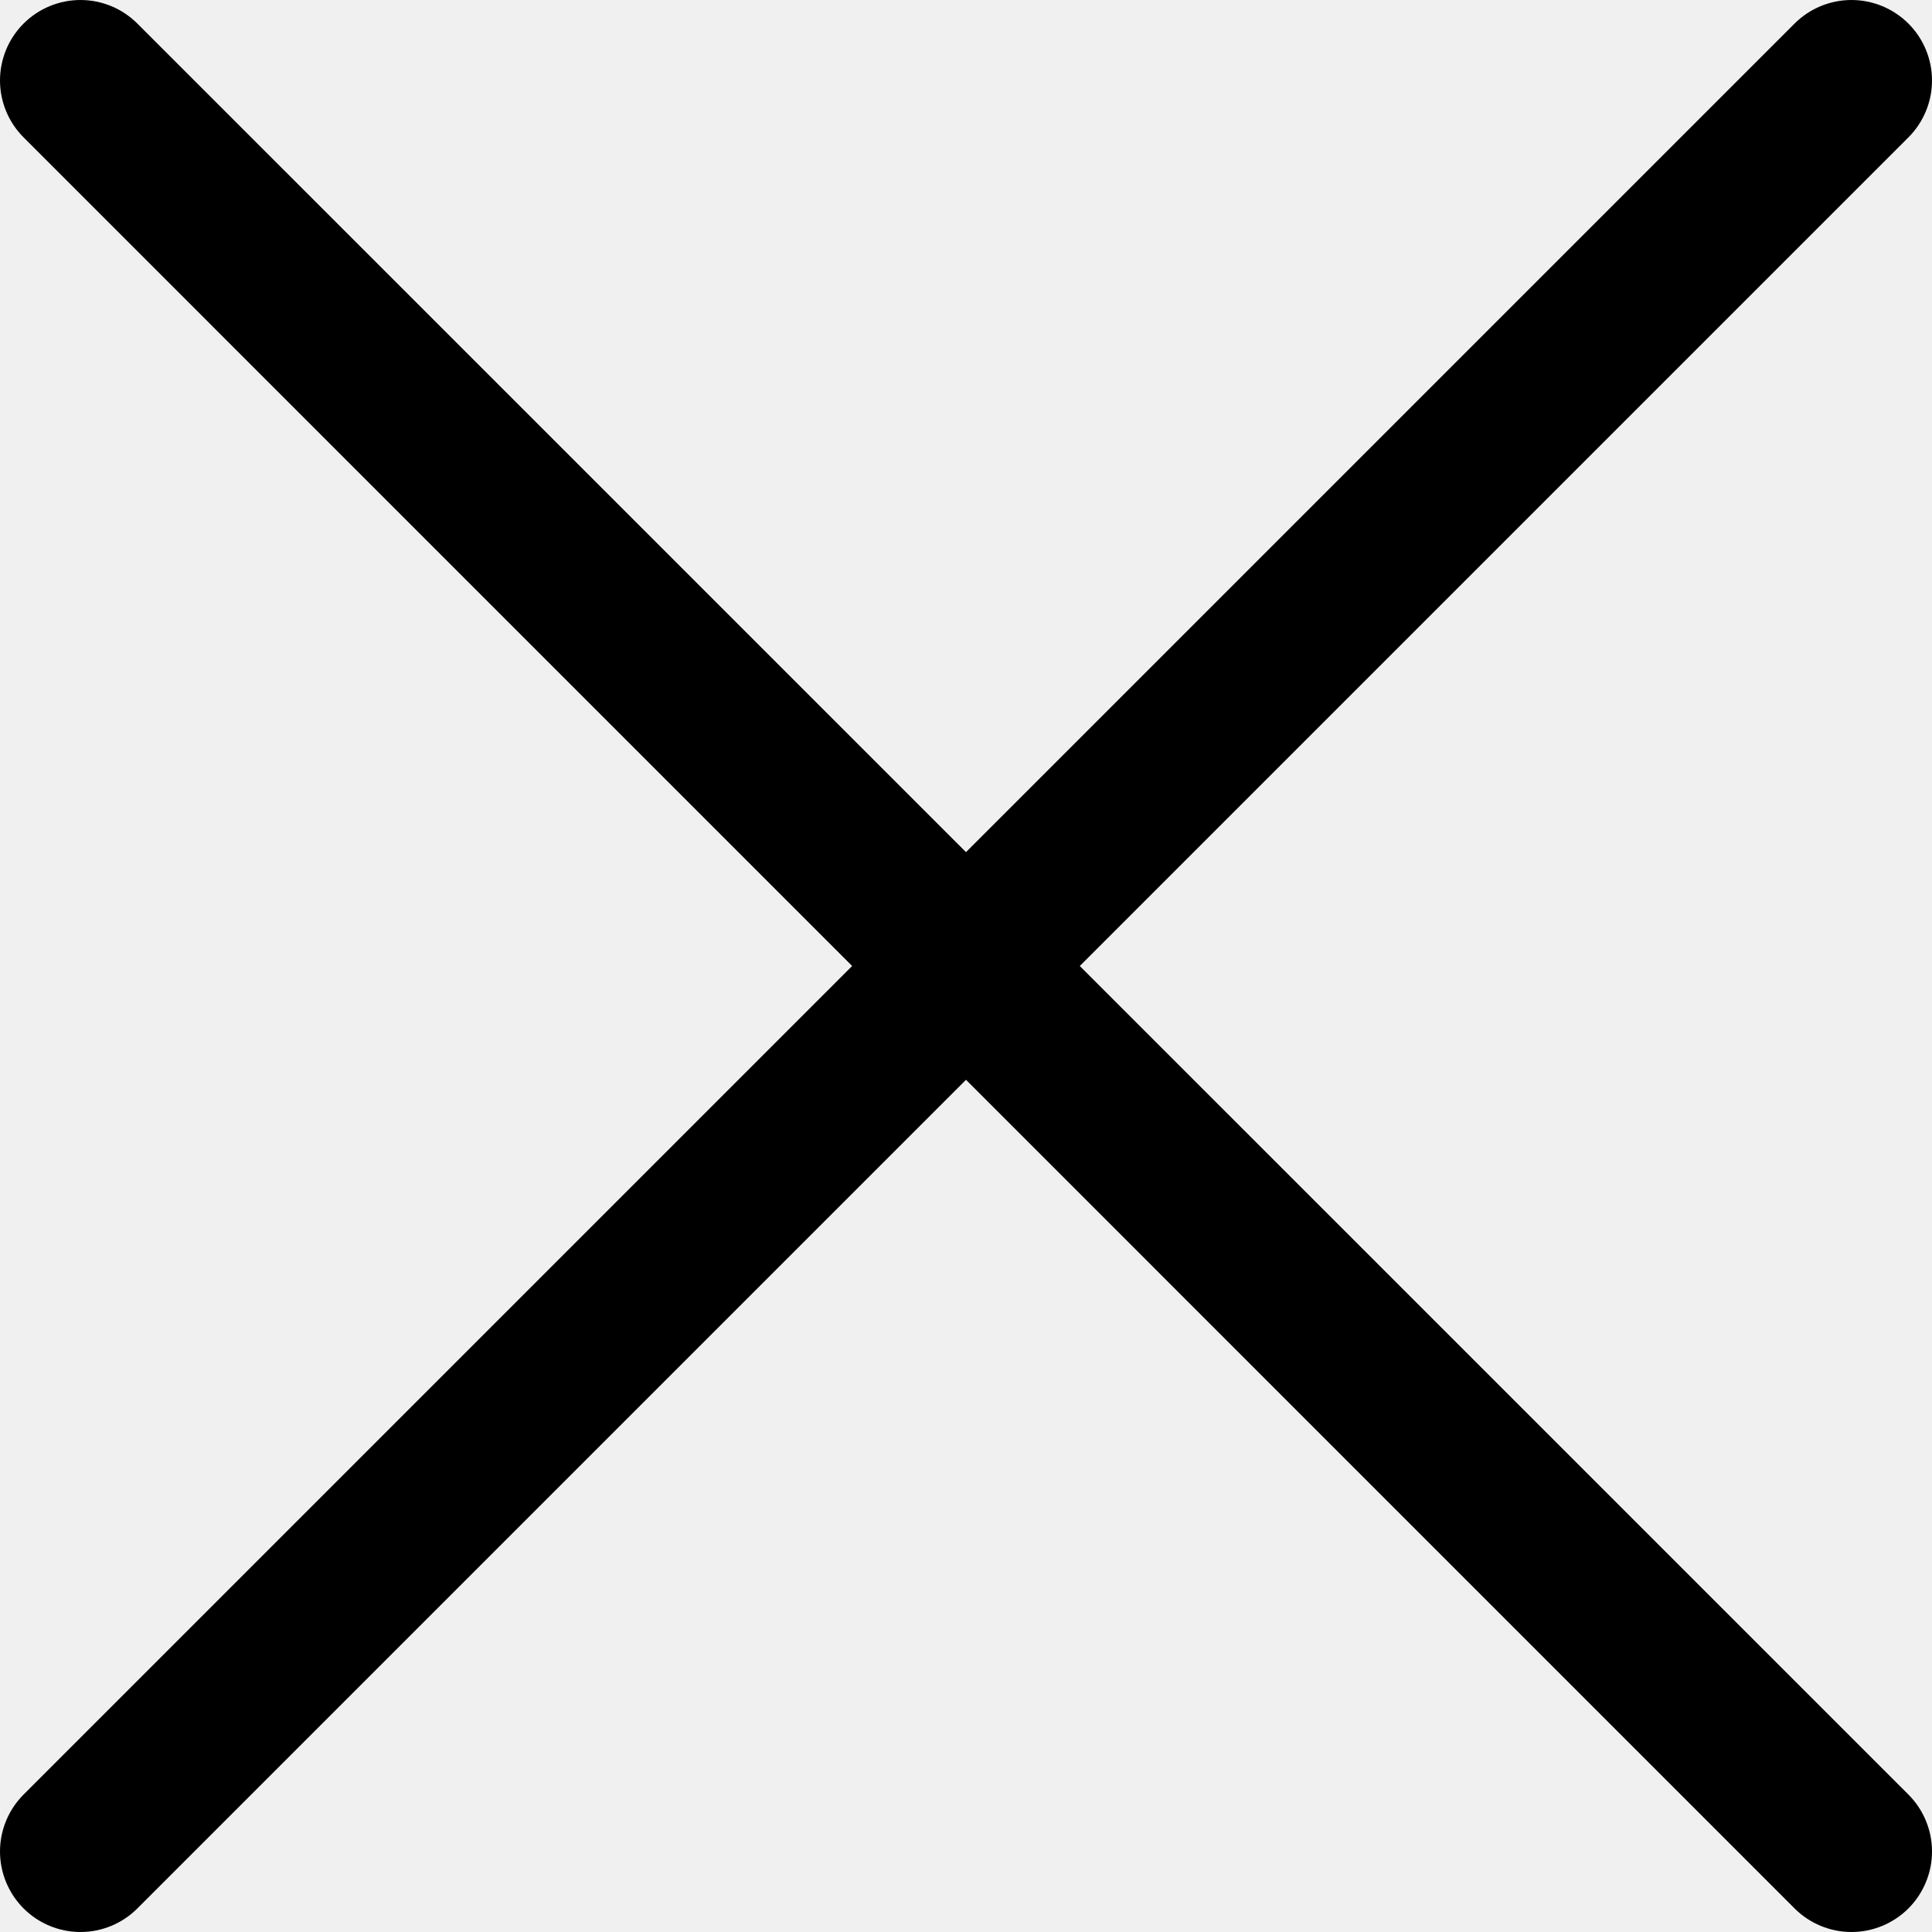
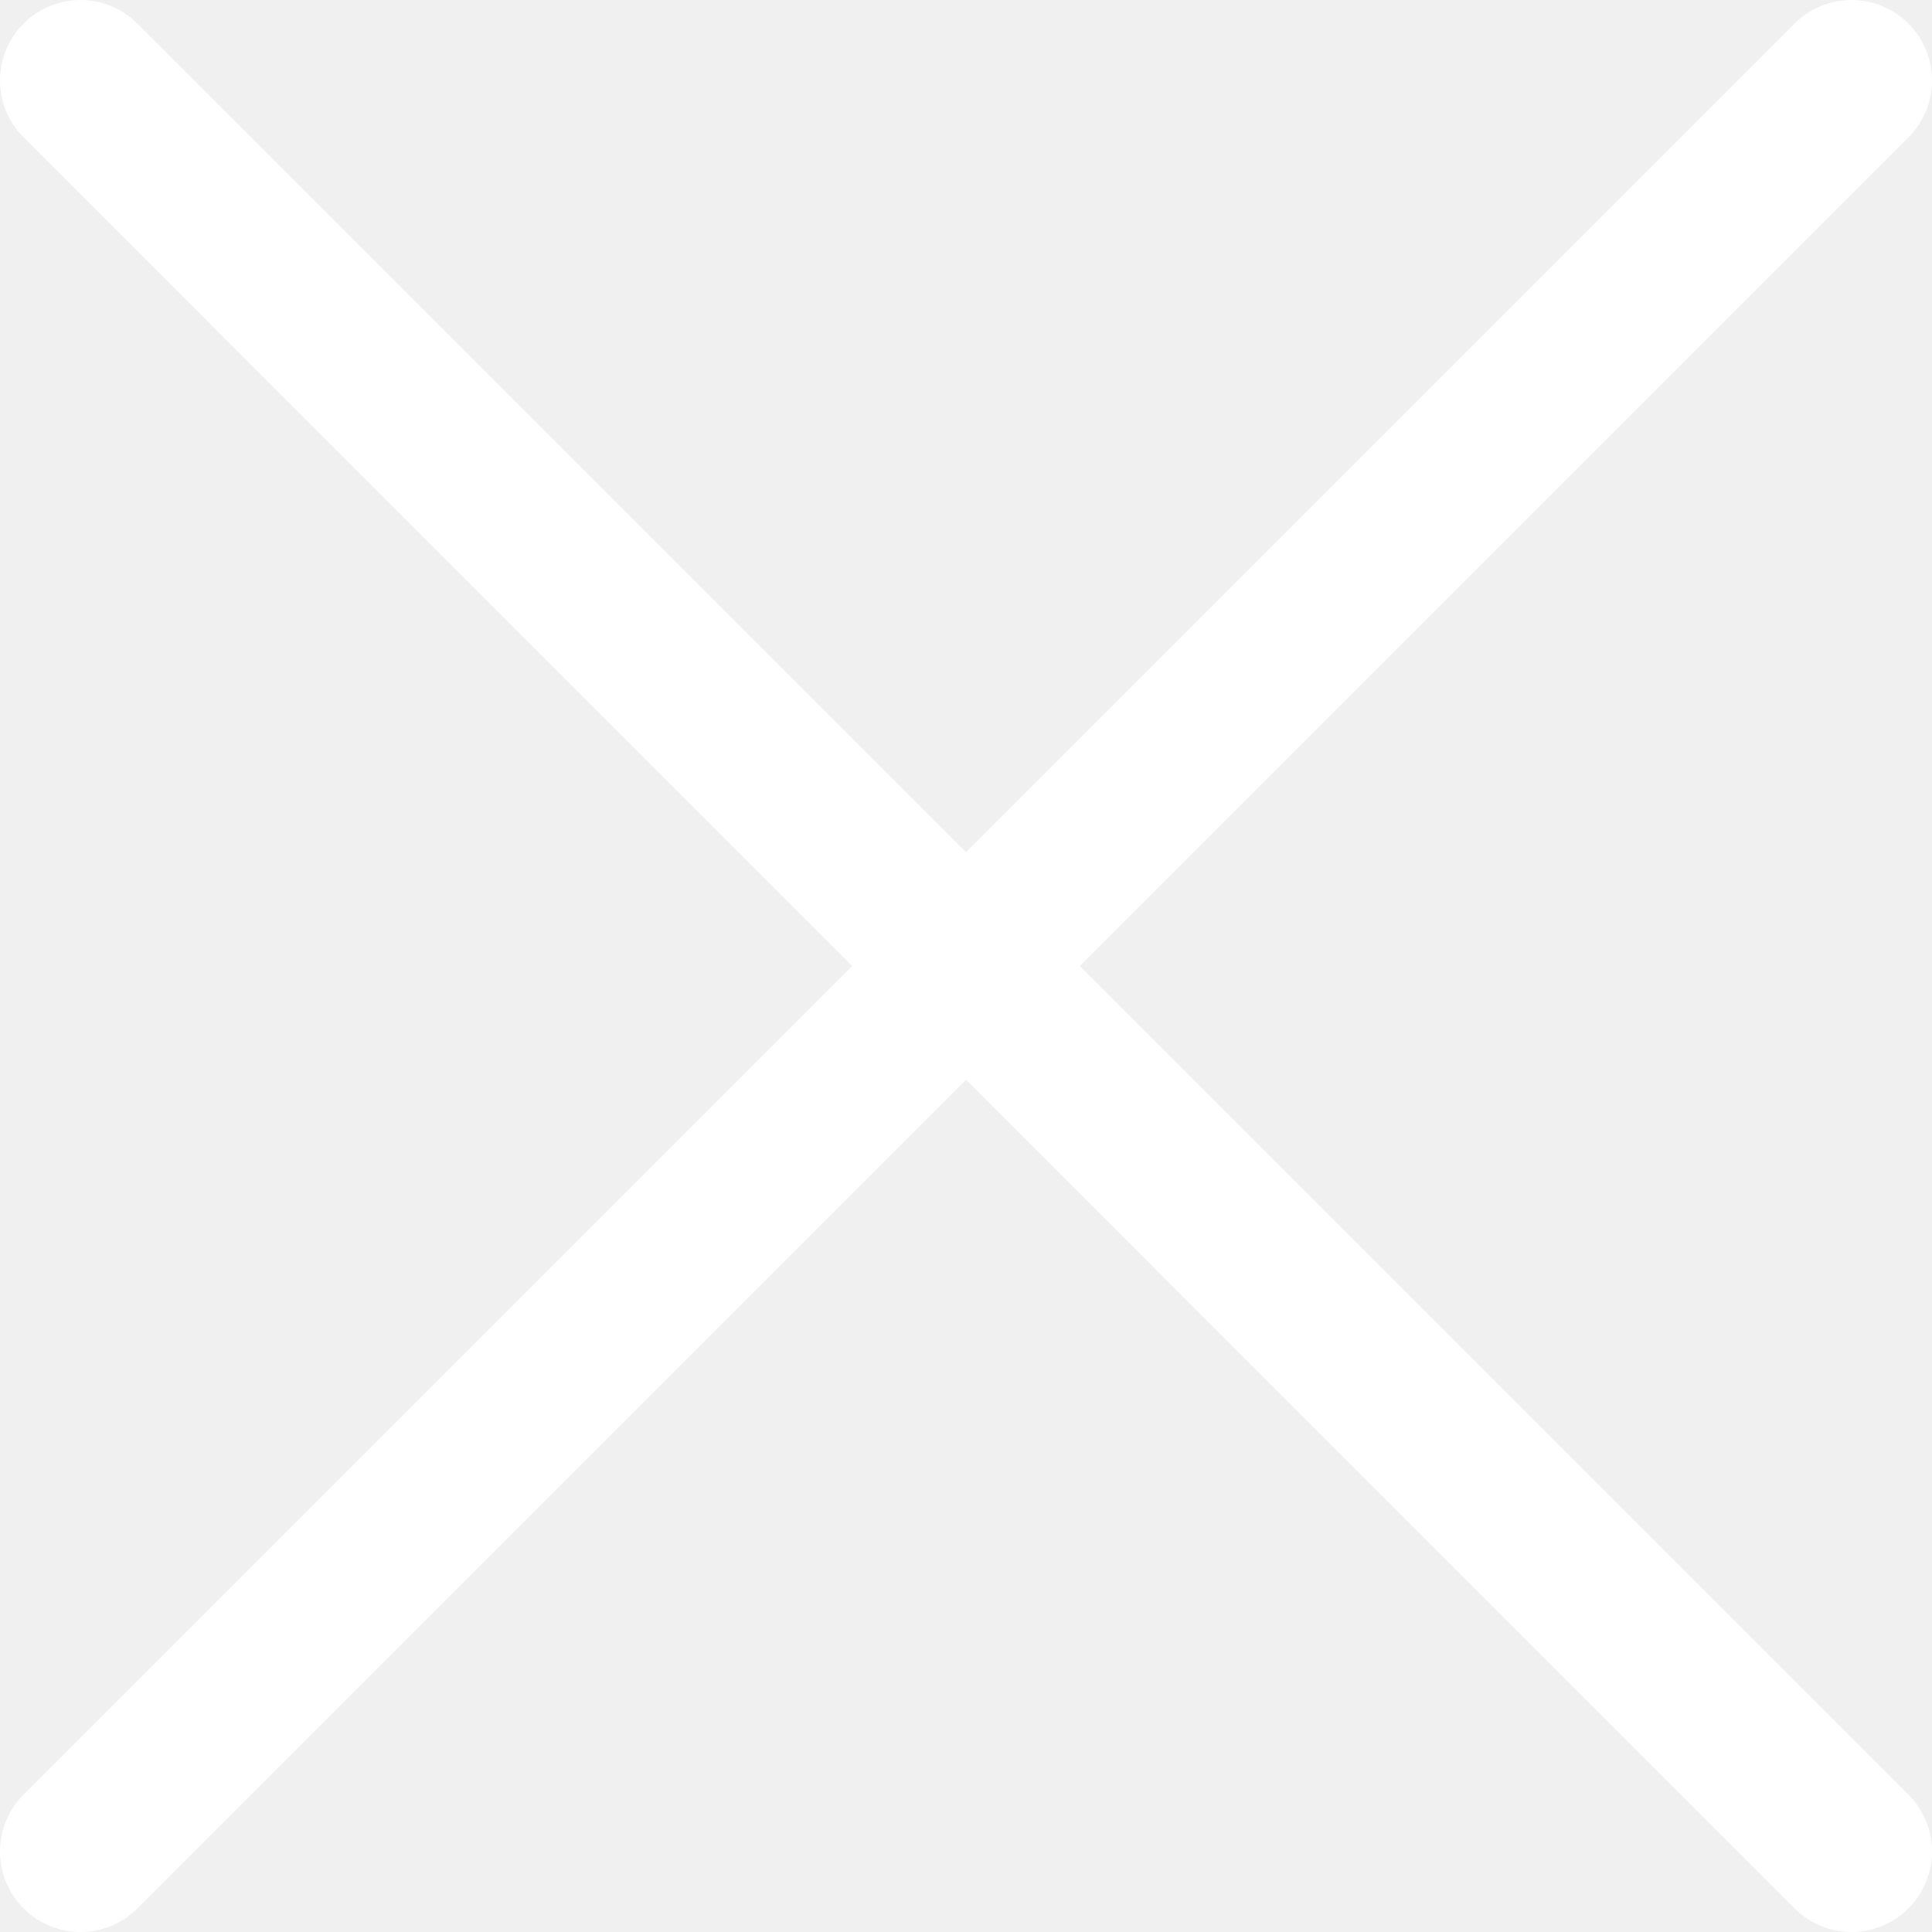
<svg xmlns="http://www.w3.org/2000/svg" width="30" height="30" viewBox="0 0 30 30" fill="none">
  <g clip-path="url(#clip0_1902_263)">
-     <path d="M29.634 0.366C29.399 0.132 29.081 0 28.75 0C28.418 0 28.1 0.132 27.866 0.366L15 13.232L2.133 0.366C1.899 0.132 1.581 0 1.25 0C0.918 0 0.6 0.132 0.366 0.366C0.132 0.6 0 0.918 0 1.25C0 1.581 0.132 1.899 0.366 2.133L13.232 15L0.366 27.866C0.132 28.1 0 28.418 0 28.75C0 29.081 0.132 29.399 0.366 29.634C0.6 29.868 0.918 30 1.25 30C1.581 30 1.899 29.868 2.133 29.634L15 16.767L27.866 29.634C28.1 29.868 28.418 30 28.75 30C29.081 30 29.399 29.868 29.634 29.634C29.868 29.399 30 29.081 30 28.75C30 28.418 29.868 28.1 29.634 27.866L16.767 15L29.634 2.133C29.868 1.899 30 1.581 30 1.25C30 0.918 29.868 0.6 29.634 0.366Z" fill="black" />
+     <path d="M29.634 0.366C29.399 0.132 29.081 0 28.75 0C28.418 0 28.1 0.132 27.866 0.366L15 13.232L2.133 0.366C1.899 0.132 1.581 0 1.25 0C0.918 0 0.6 0.132 0.366 0.366C0.132 0.6 0 0.918 0 1.25C0 1.581 0.132 1.899 0.366 2.133L13.232 15L0.366 27.866C0.132 28.1 0 28.418 0 28.75C0 29.081 0.132 29.399 0.366 29.634C0.6 29.868 0.918 30 1.25 30C1.581 30 1.899 29.868 2.133 29.634L15 16.767L27.866 29.634C28.1 29.868 28.418 30 28.75 30C29.081 30 29.399 29.868 29.634 29.634C29.868 29.399 30 29.081 30 28.75C30 28.418 29.868 28.1 29.634 27.866L16.767 15L29.634 2.133C29.868 1.899 30 1.581 30 1.25C30 0.918 29.868 0.6 29.634 0.366Z" fill="white" />
  </g>
  <defs>
    <clipPath id="clip0_1902_263">
      <rect width="30" height="30" fill="white" />
    </clipPath>
  </defs>
</svg>
